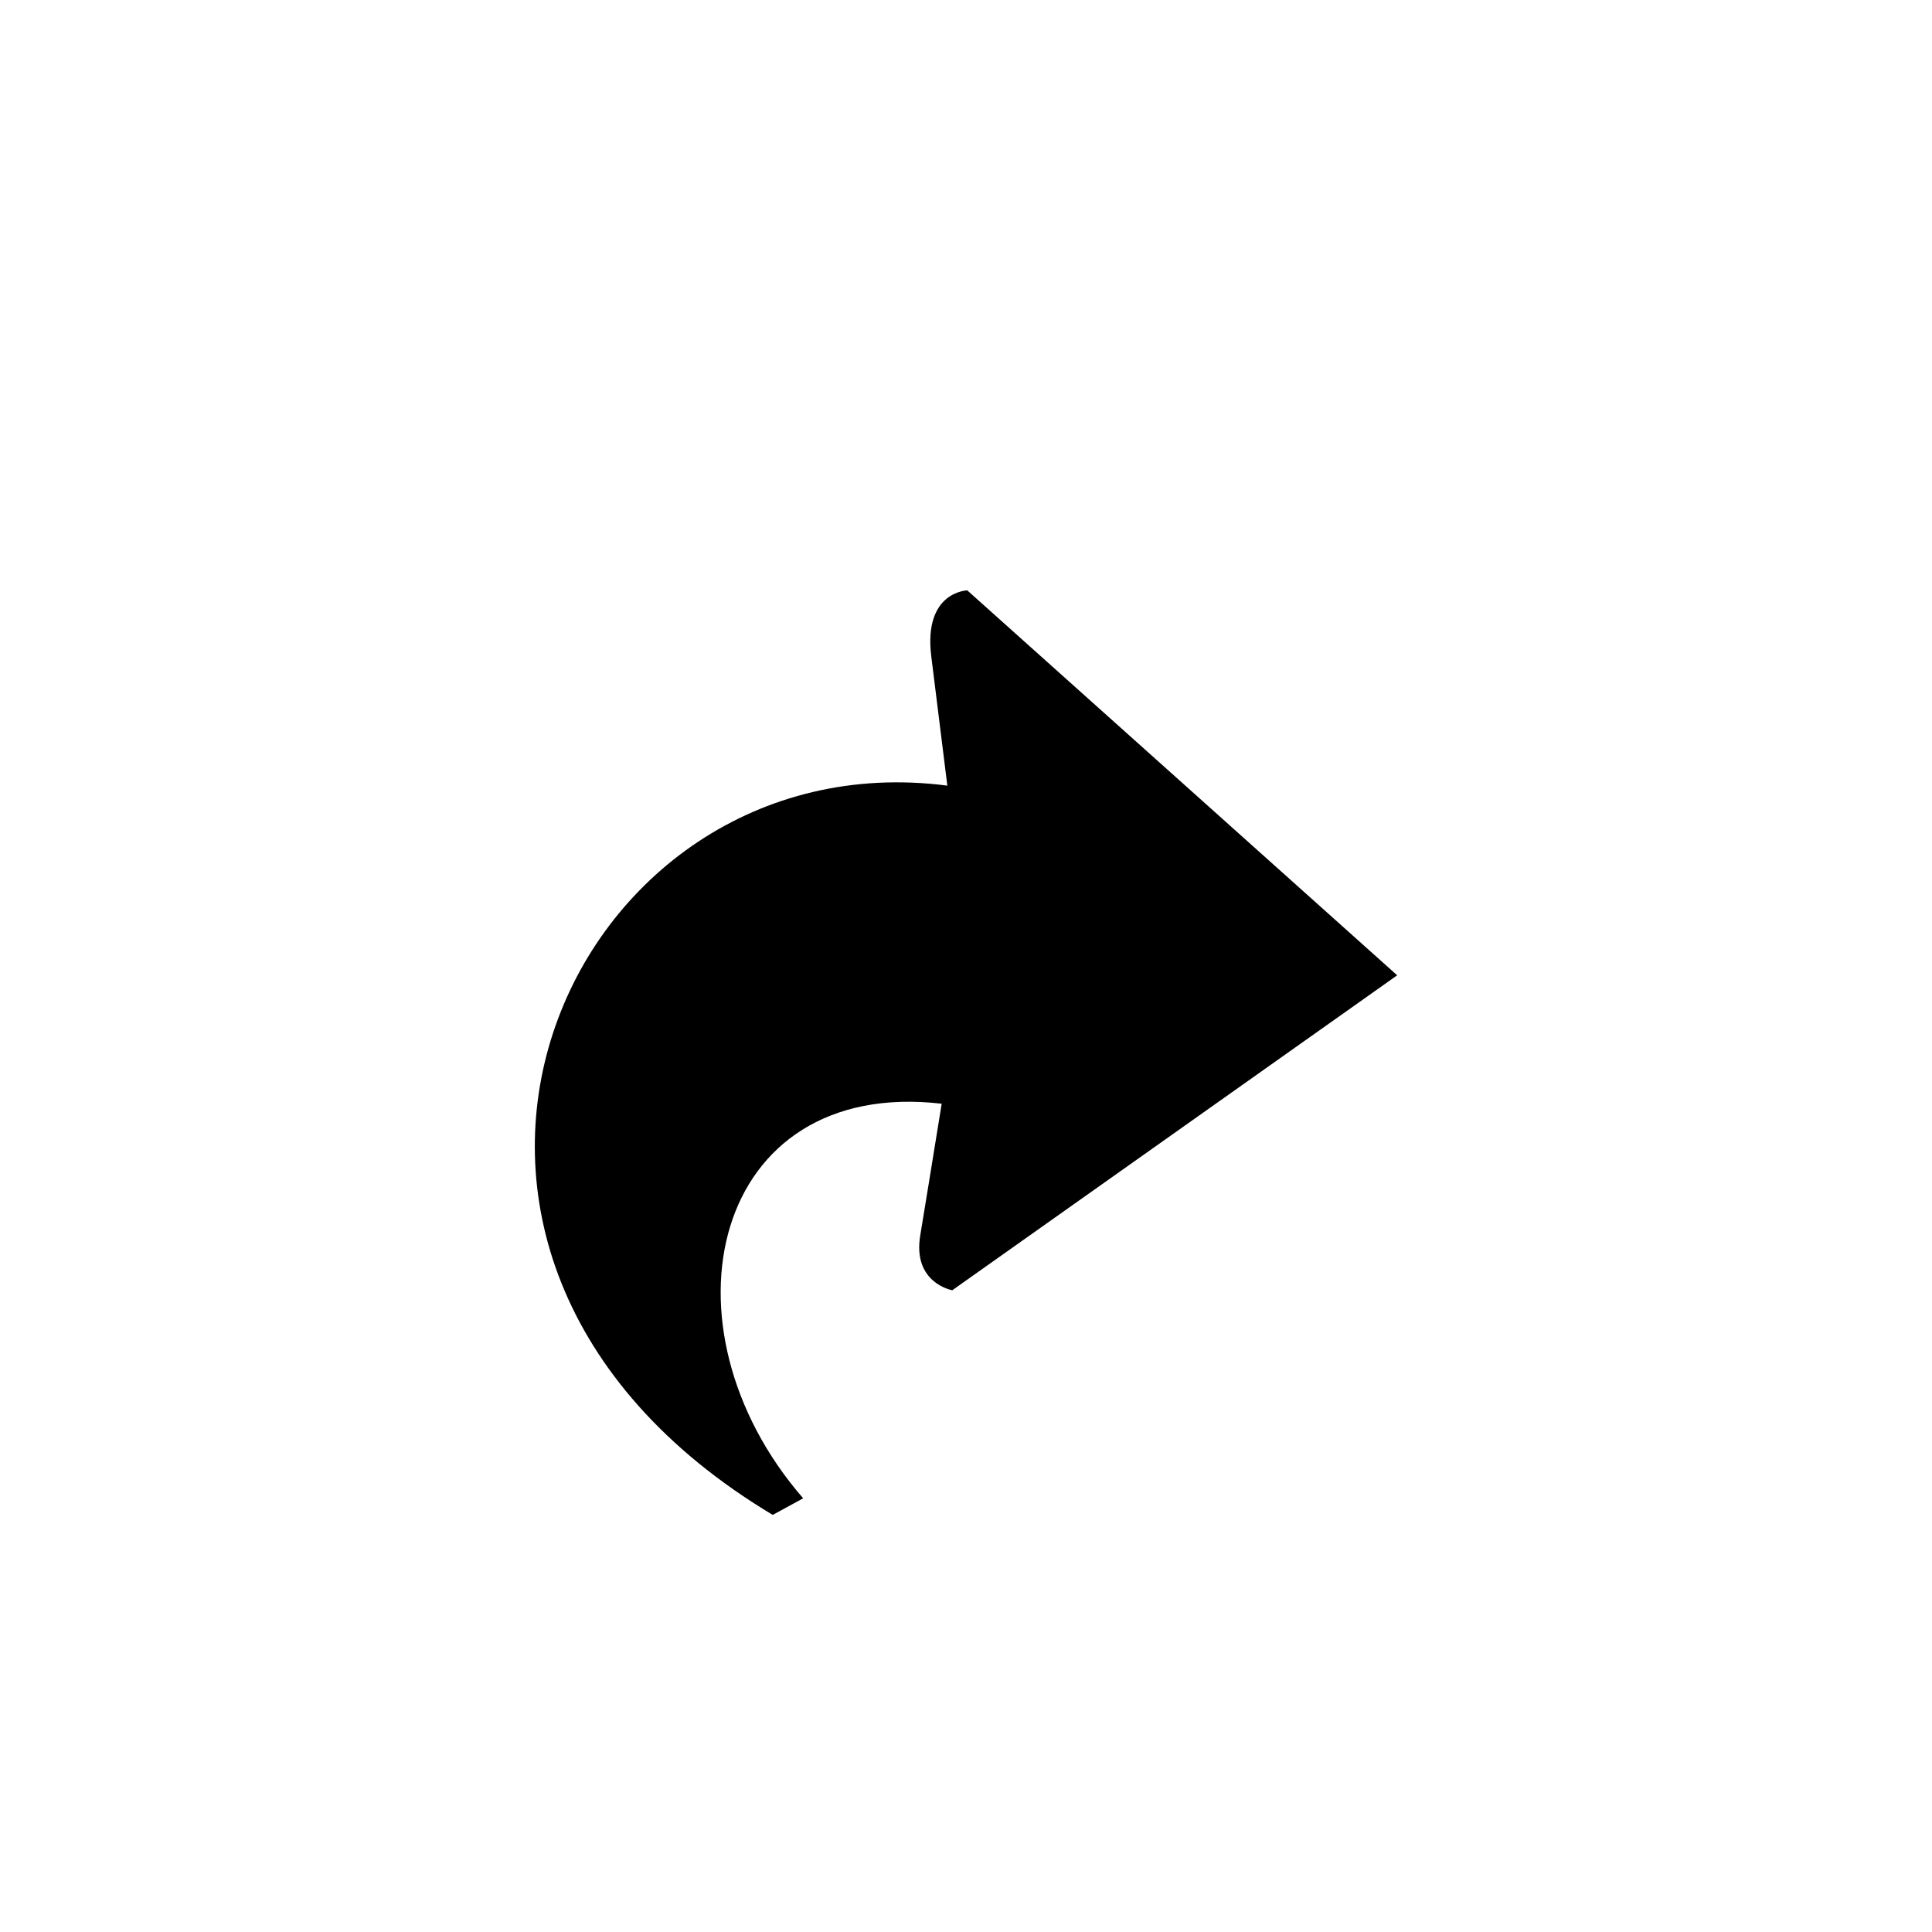
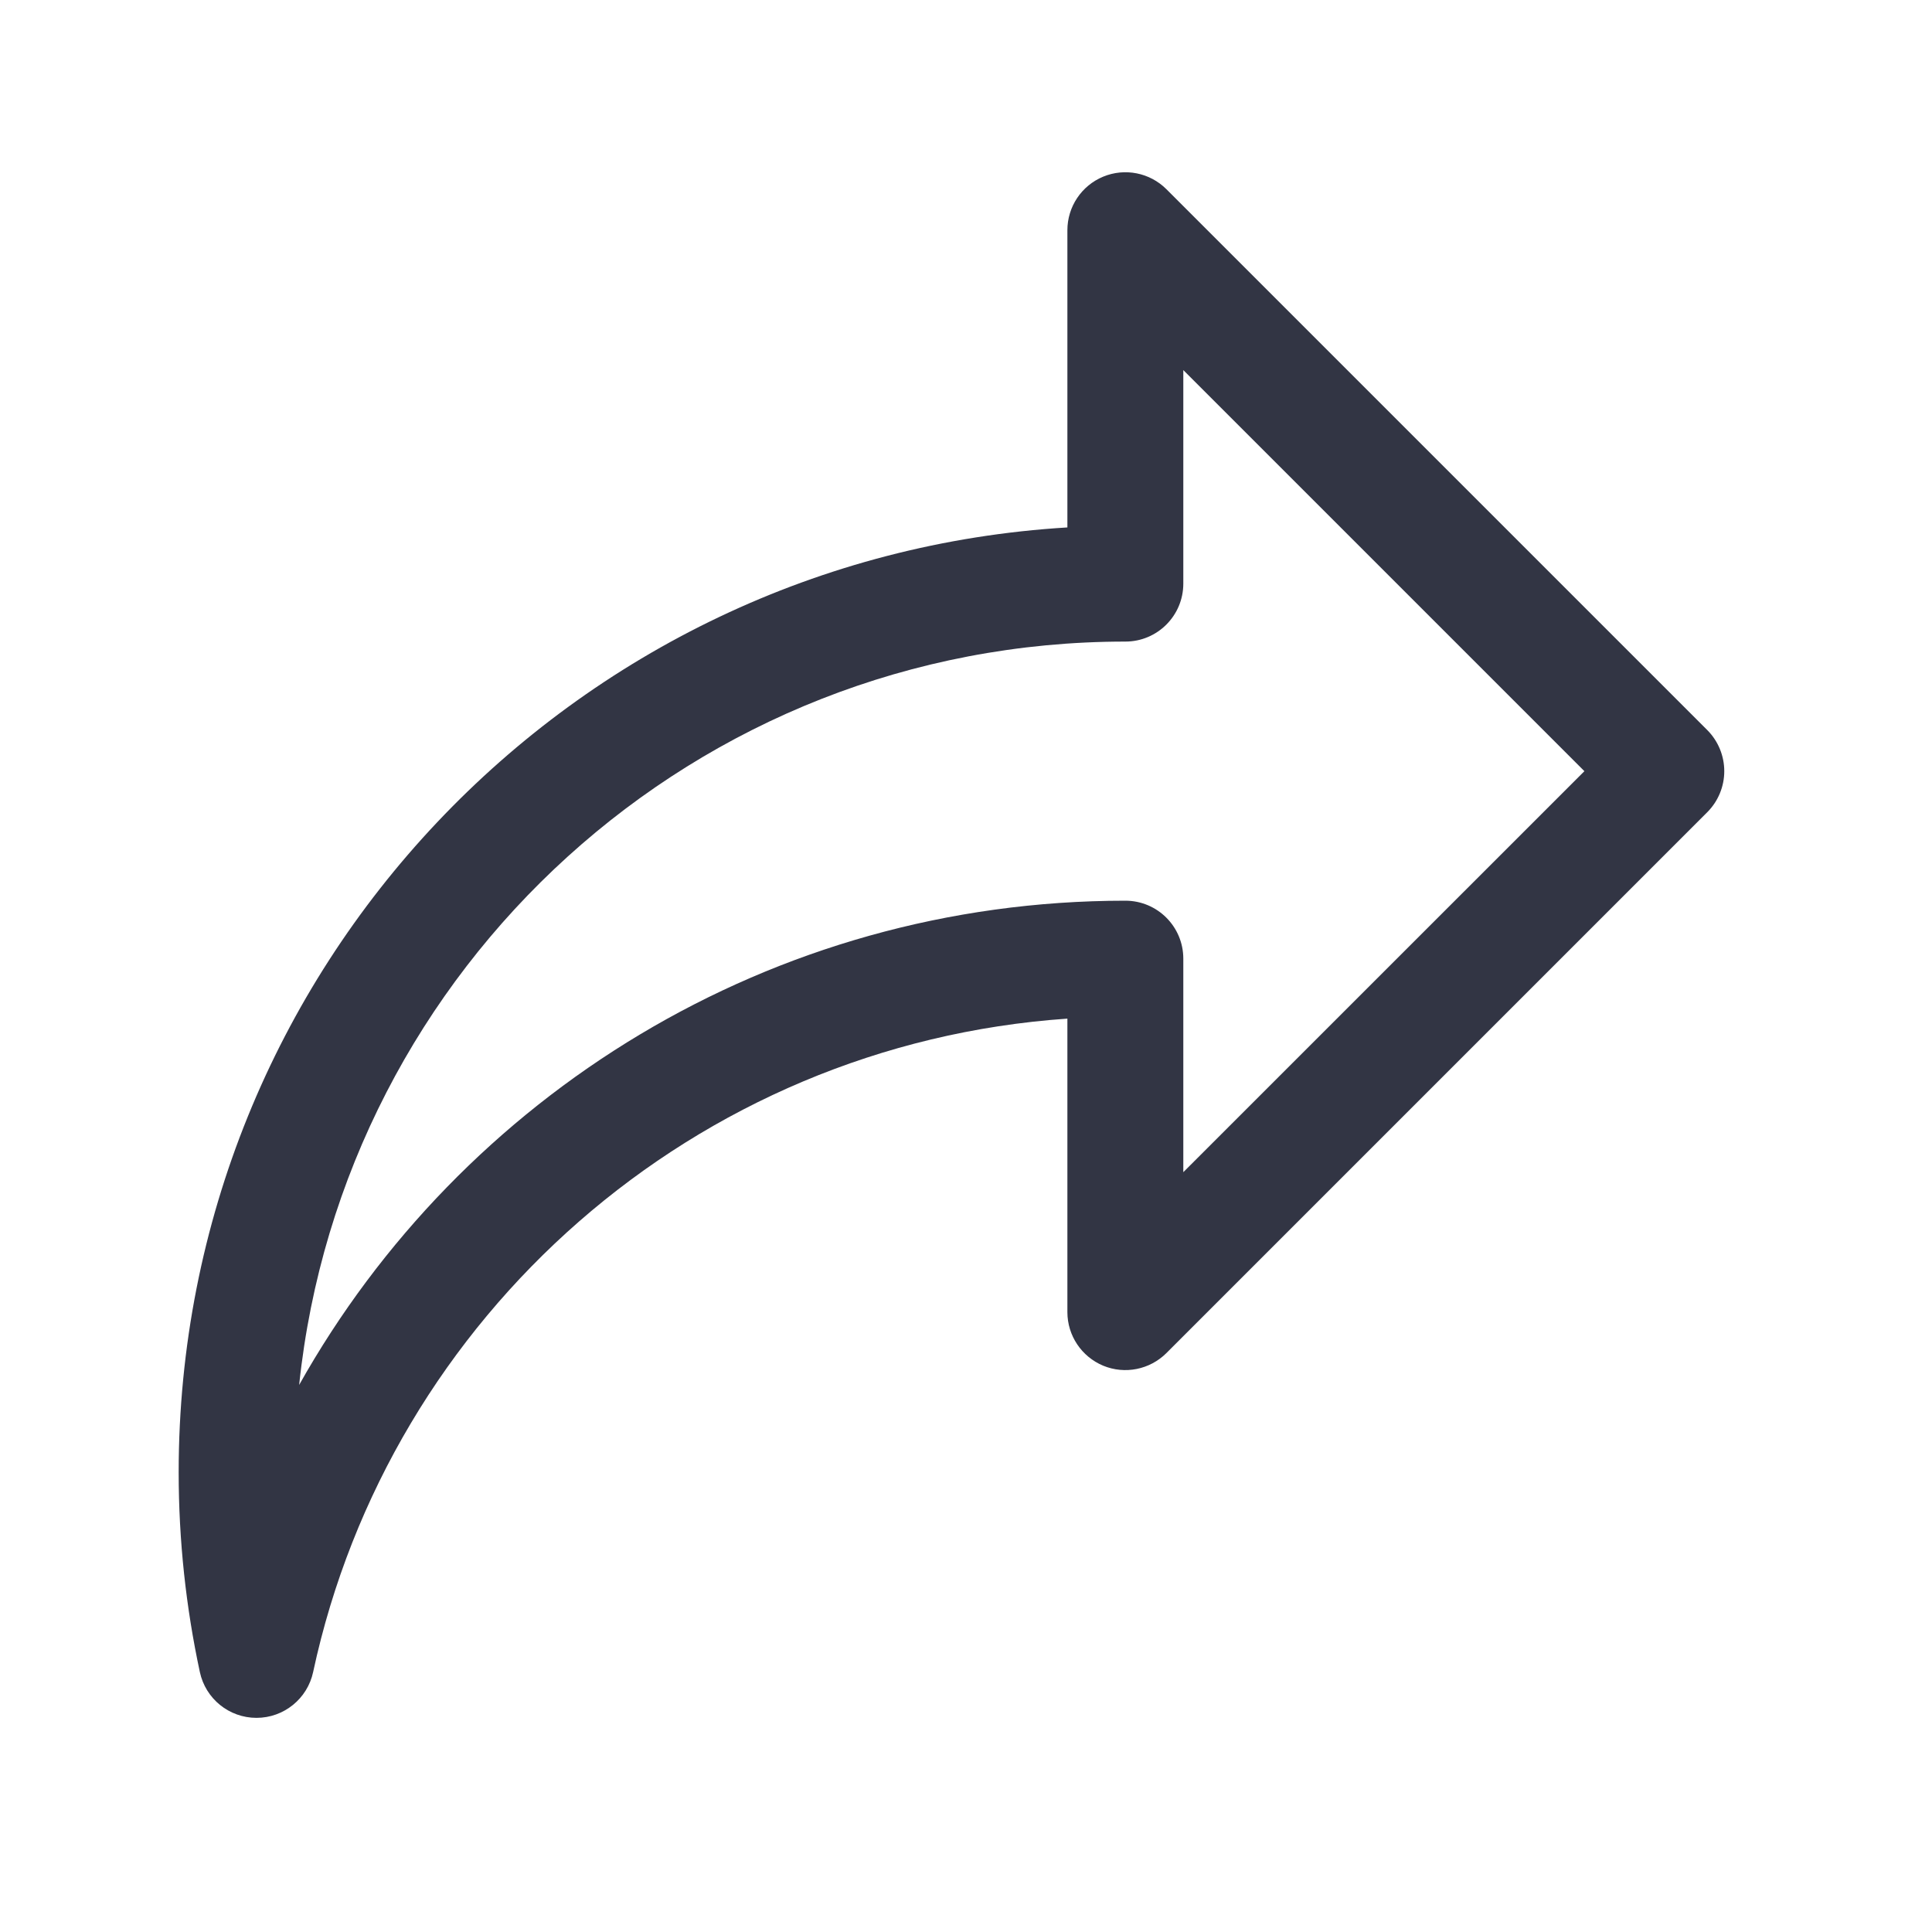
- <svg xmlns="http://www.w3.org/2000/svg" width="800px" height="800px" viewBox="-20 0 190 190" fill="none">
-   <path fill-rule="evenodd" clip-rule="evenodd" d="M73.65 126.888C73.65 126.888 69.716 126.198 70.502 121.485C70.834 119.497 71.709 114.108 72.609 108.543C50.02 105.926 44.271 130.408 58.986 147.349L55.994 148.981C12.836 123.127 35.796 72.411 73.165 77.263C72.524 72.126 71.897 67.088 71.584 64.542C70.799 58.161 75.125 58.059 75.125 58.059L117.404 95.915L73.65 126.888Z" fill="#000000" />
+ <svg xmlns="http://www.w3.org/2000/svg" width="25" height="25" viewBox="0 0 25 25" fill="none">
+   <path fill-rule="evenodd" clip-rule="evenodd" d="M14.275 2.286C14.556 2.17 14.878 2.234 15.093 2.448L22.093 9.448C22.233 9.589 22.312 9.78 22.312 9.979C22.312 10.178 22.233 10.368 22.093 10.509L15.093 17.509C14.878 17.723 14.556 17.788 14.275 17.672C13.995 17.555 13.812 17.282 13.812 16.979V13.181C8.991 13.513 5.042 17.025 4.052 21.636C3.978 21.982 3.672 22.229 3.319 22.229C2.965 22.229 2.66 21.982 2.586 21.636C2.407 20.802 2.312 19.938 2.312 19.052C2.312 12.539 7.396 7.212 13.812 6.825V2.979C13.812 2.675 13.995 2.402 14.275 2.286ZM15.312 4.789V7.552C15.312 7.966 14.977 8.302 14.562 8.302C9.008 8.302 4.437 12.515 3.871 17.921C5.969 14.182 9.97 11.655 14.562 11.655C14.977 11.655 15.312 11.991 15.312 12.405V15.168L20.502 9.979L15.312 4.789Z" fill="#323544" />
</svg>
